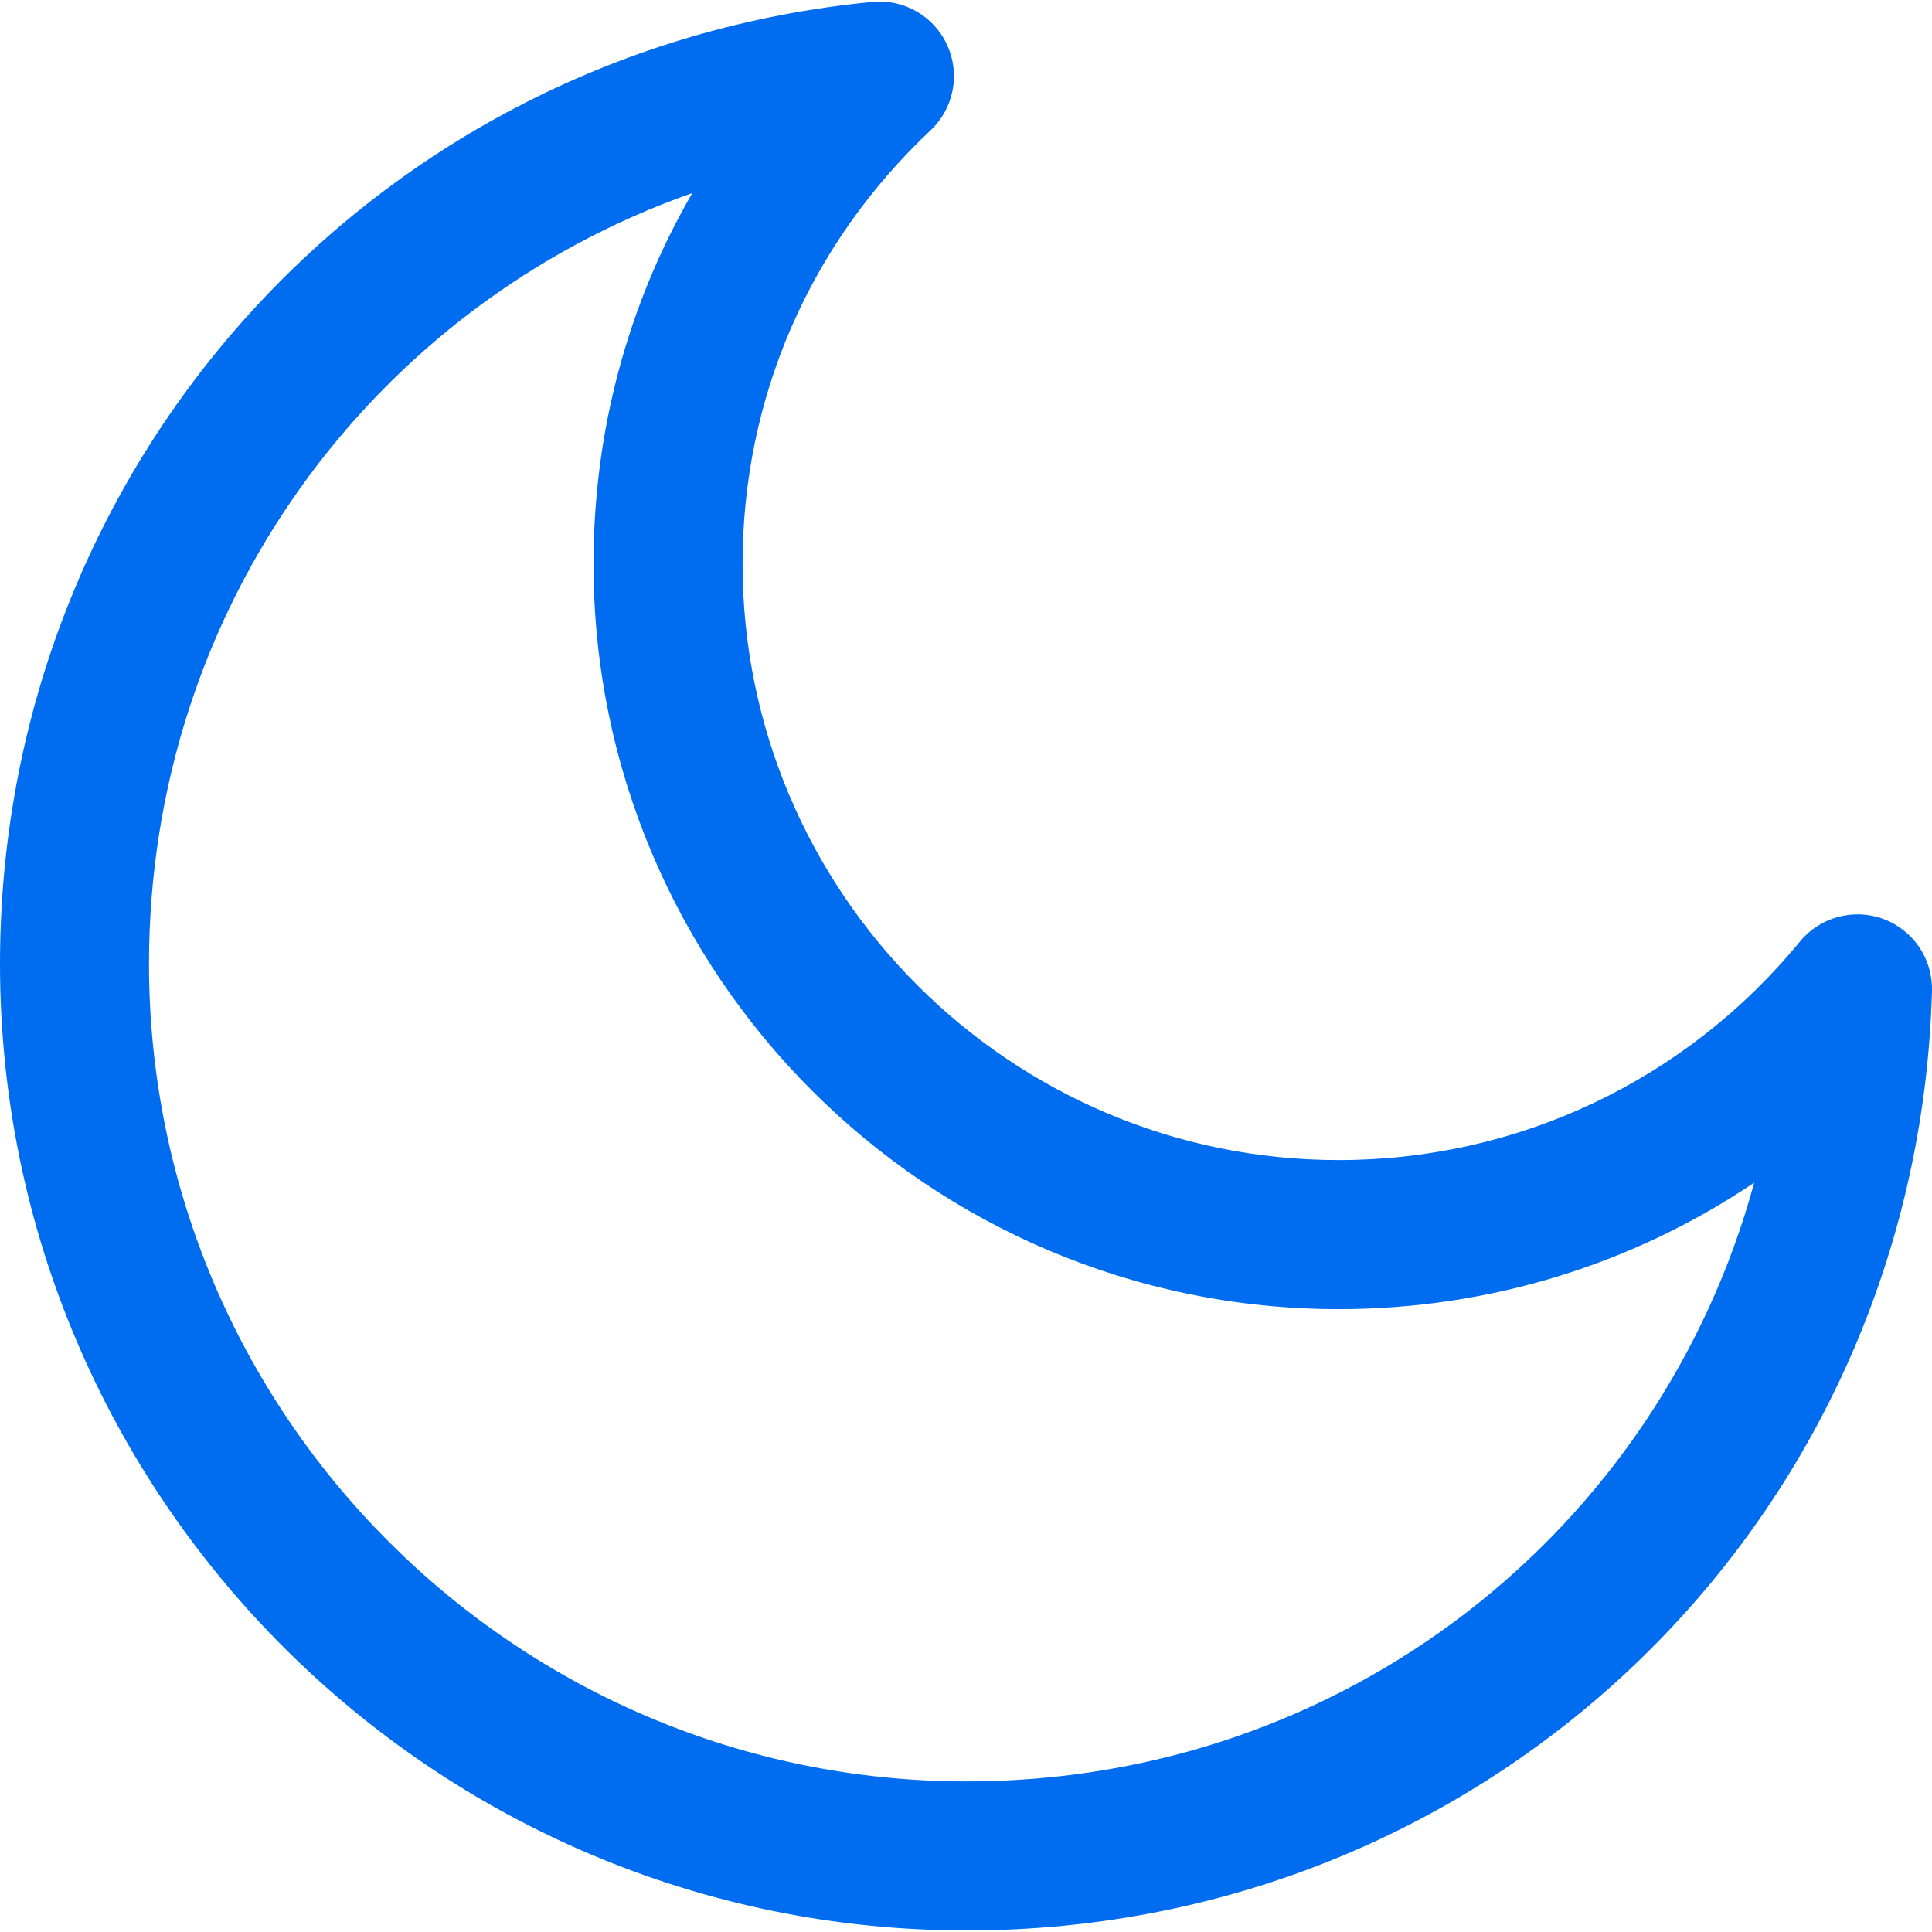
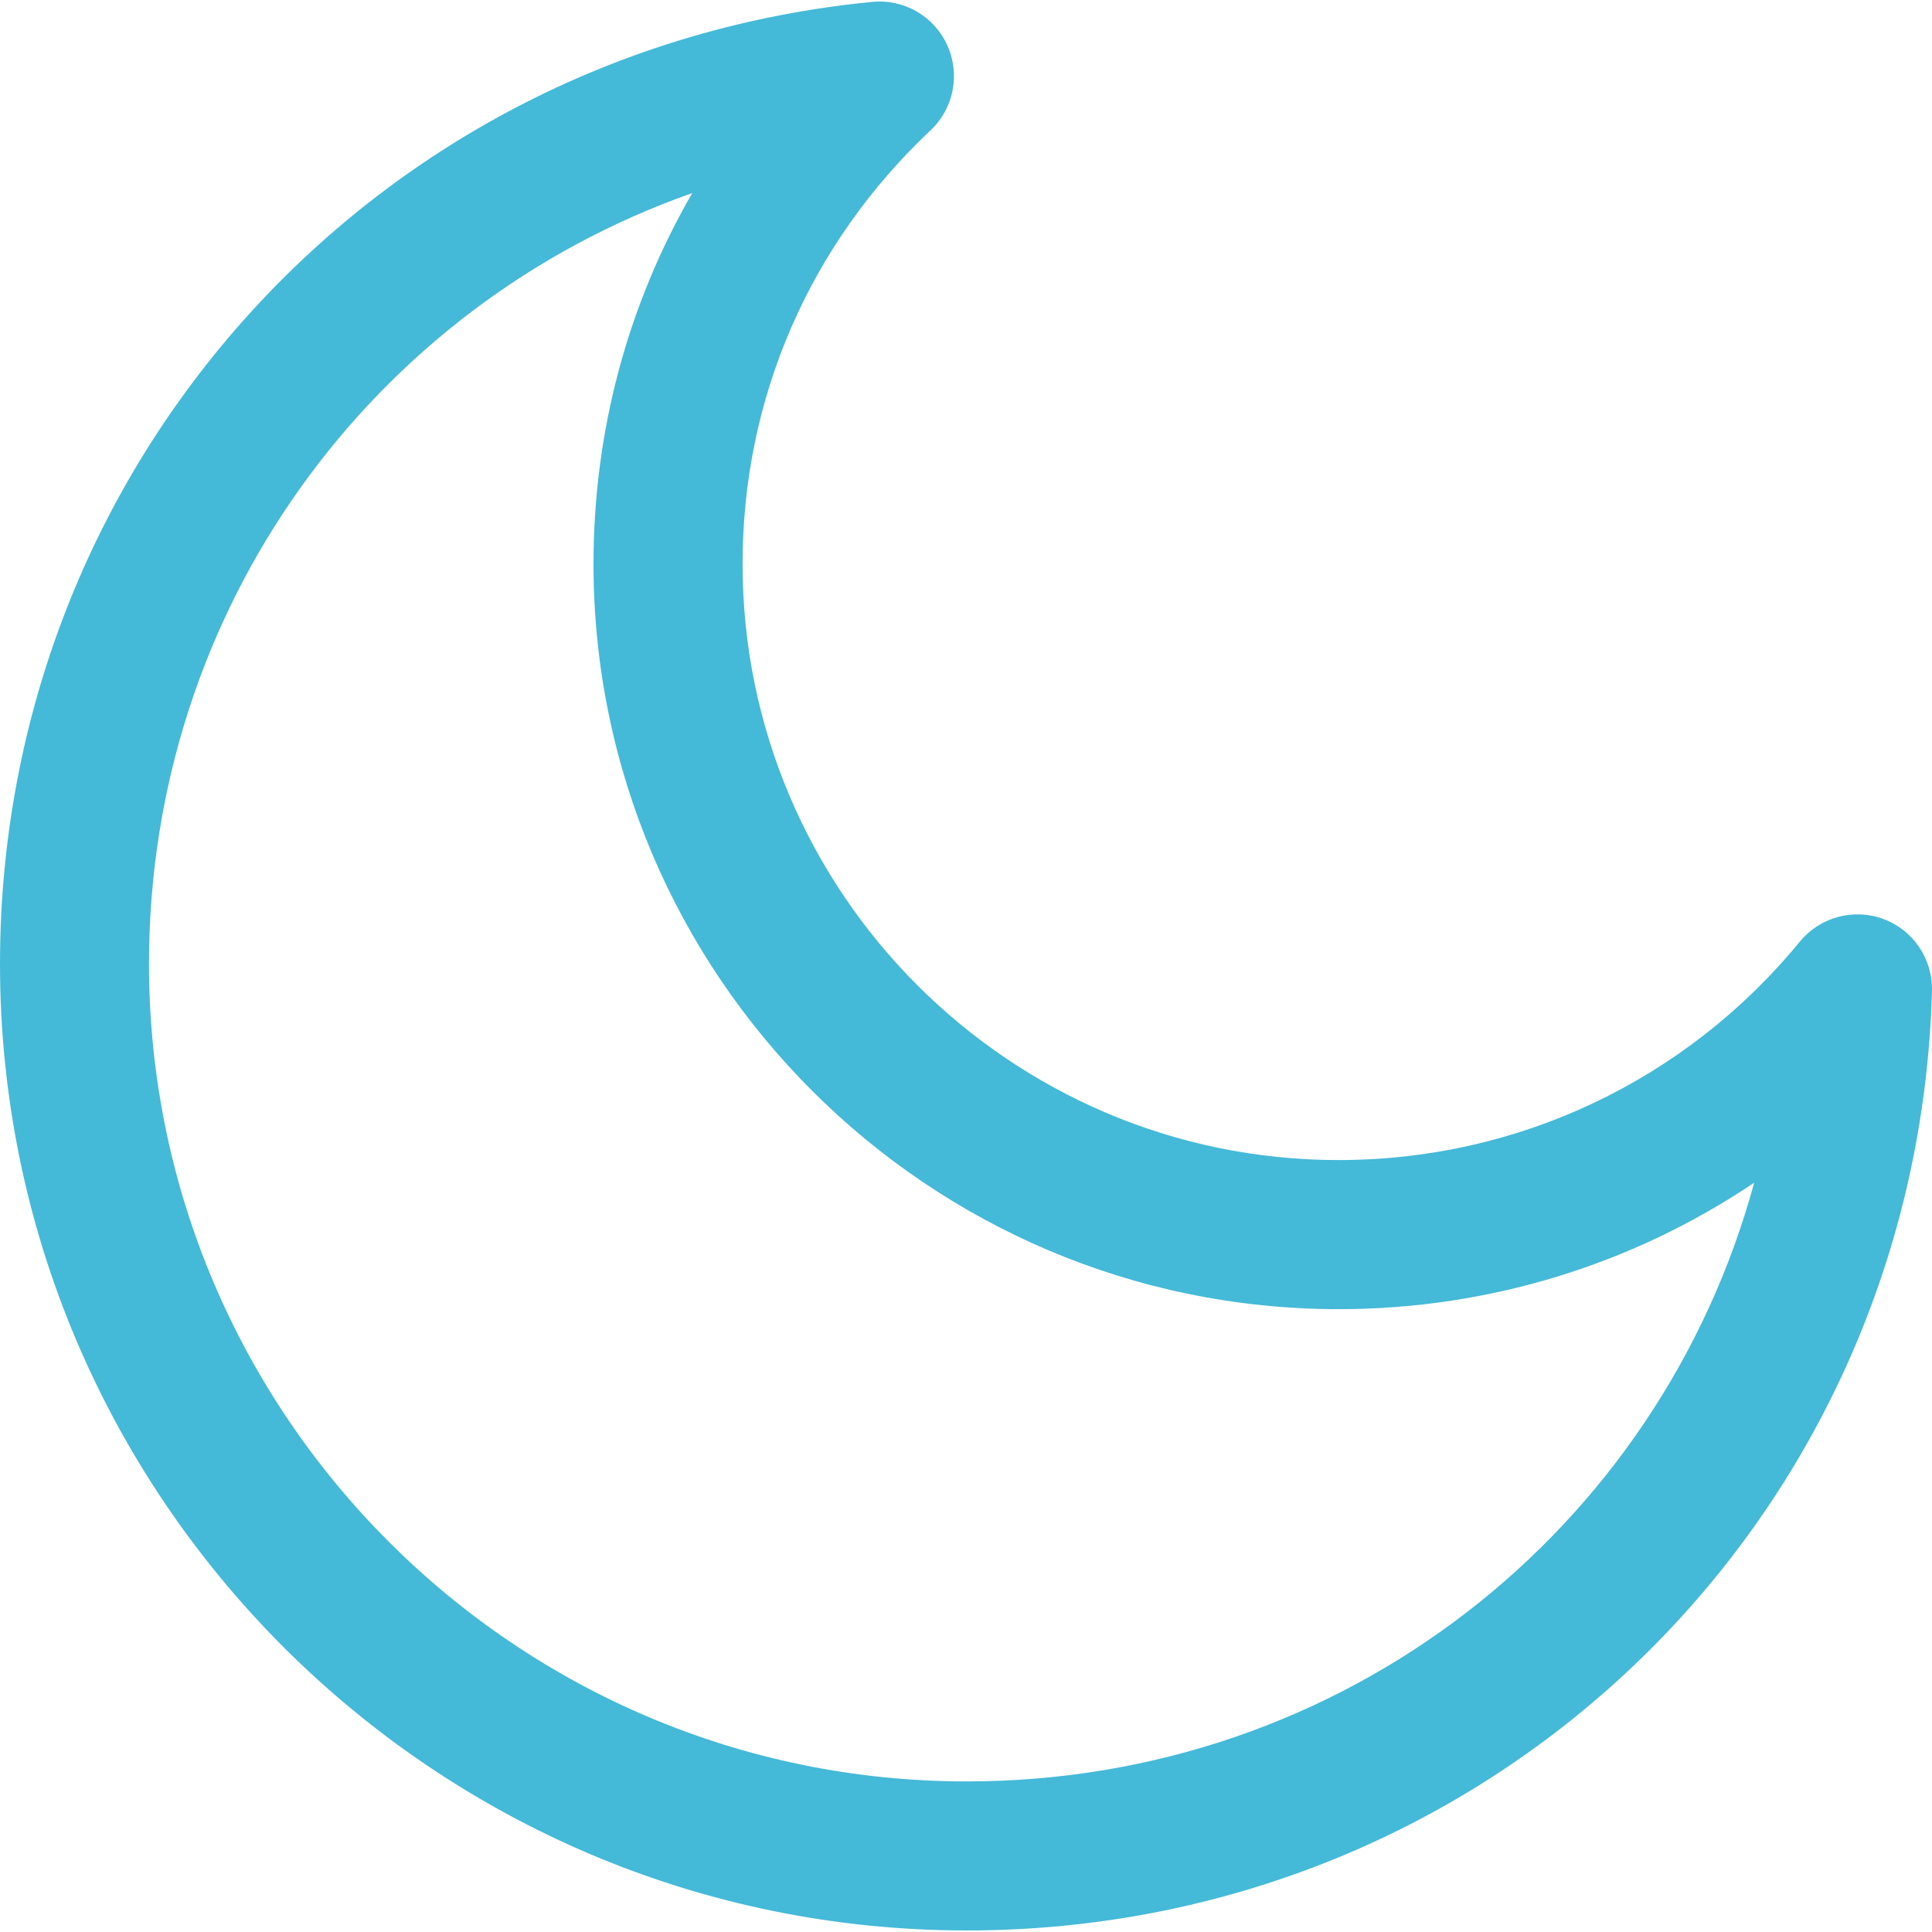
<svg xmlns="http://www.w3.org/2000/svg" version="1.1" id="Capa_1" x="0px" y="0px" width="512px" height="512px" viewBox="0 0 81.289 81.289" style="enable-background:new 0 0 81.289 81.289;" xml:space="preserve">
  <g>
-     <path d="M79.248,38.668c-1.246-0.464-2.669-0.088-3.518,0.95c-4.791,5.84-11.858,9.192-19.403,9.192   c-13.833,0-25.083-11.255-25.083-25.083c0-6.963,2.808-13.441,7.908-18.242c0.977-0.918,1.26-2.357,0.705-3.579   c-0.552-1.222-1.818-1.959-3.157-1.826C15.778,2.112,0,19.511,0,40.555c0,22.424,18.245,40.669,40.672,40.669   c22.16,0,40.002-17.363,40.616-39.528C81.324,40.355,80.508,39.136,79.248,38.668z M40.671,74.953   c-18.971,0-34.402-15.43-34.402-34.4c0-14.93,9.389-27.69,22.859-32.43c-2.714,4.689-4.156,10.022-4.156,15.605   c0,17.292,14.065,31.355,31.357,31.355c6.317,0,12.373-1.882,17.479-5.322C69.82,64.399,56.557,74.953,40.671,74.953z" fill="#006DF0" />
+     <path d="M79.248,38.668c-1.246-0.464-2.669-0.088-3.518,0.95c-4.791,5.84-11.858,9.192-19.403,9.192   c-13.833,0-25.083-11.255-25.083-25.083c0-6.963,2.808-13.441,7.908-18.242c0.977-0.918,1.26-2.357,0.705-3.579   c-0.552-1.222-1.818-1.959-3.157-1.826C15.778,2.112,0,19.511,0,40.555c0,22.424,18.245,40.669,40.672,40.669   c22.16,0,40.002-17.363,40.616-39.528C81.324,40.355,80.508,39.136,79.248,38.668z M40.671,74.953   c-18.971,0-34.402-15.43-34.402-34.4c0-14.93,9.389-27.69,22.859-32.43c-2.714,4.689-4.156,10.022-4.156,15.605   c0,17.292,14.065,31.355,31.357,31.355c6.317,0,12.373-1.882,17.479-5.322C69.82,64.399,56.557,74.953,40.671,74.953z" fill="#45B9D8" />
  </g>
  <g>
</g>
  <g>
</g>
  <g>
</g>
  <g>
</g>
  <g>
</g>
  <g>
</g>
  <g>
</g>
  <g>
</g>
  <g>
</g>
  <g>
</g>
  <g>
</g>
  <g>
</g>
  <g>
</g>
  <g>
</g>
  <g>
</g>
</svg>
